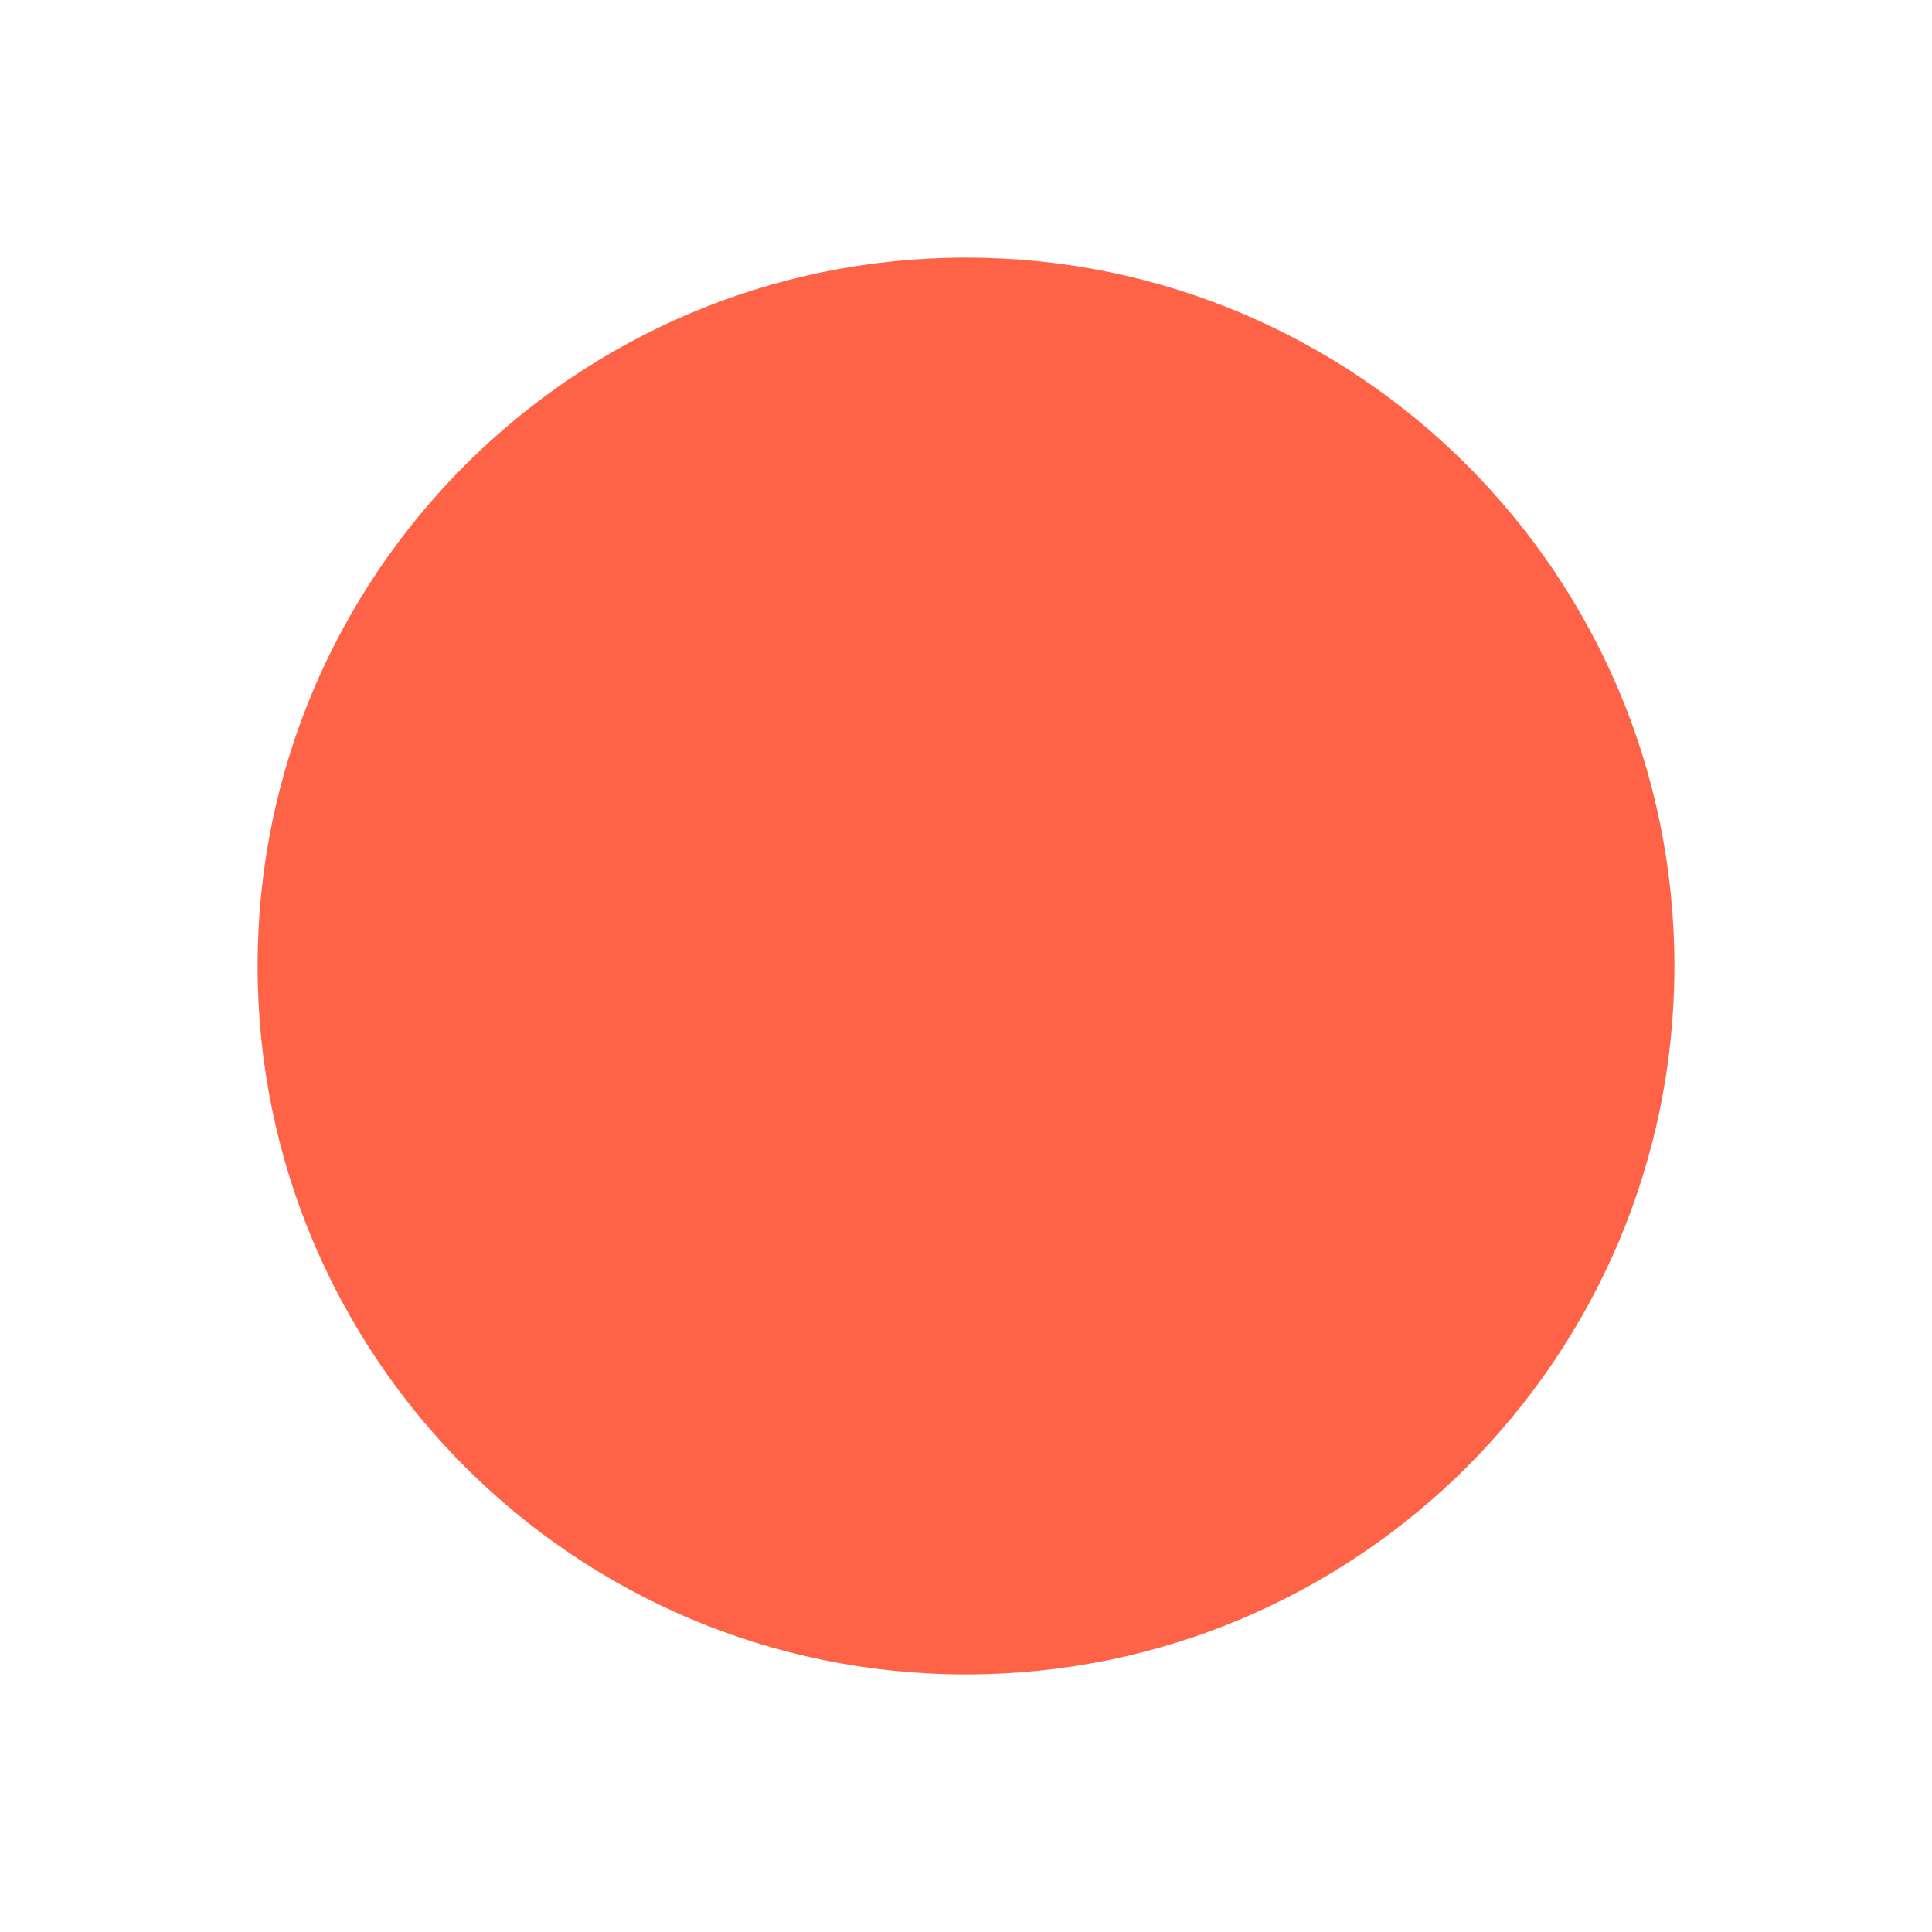
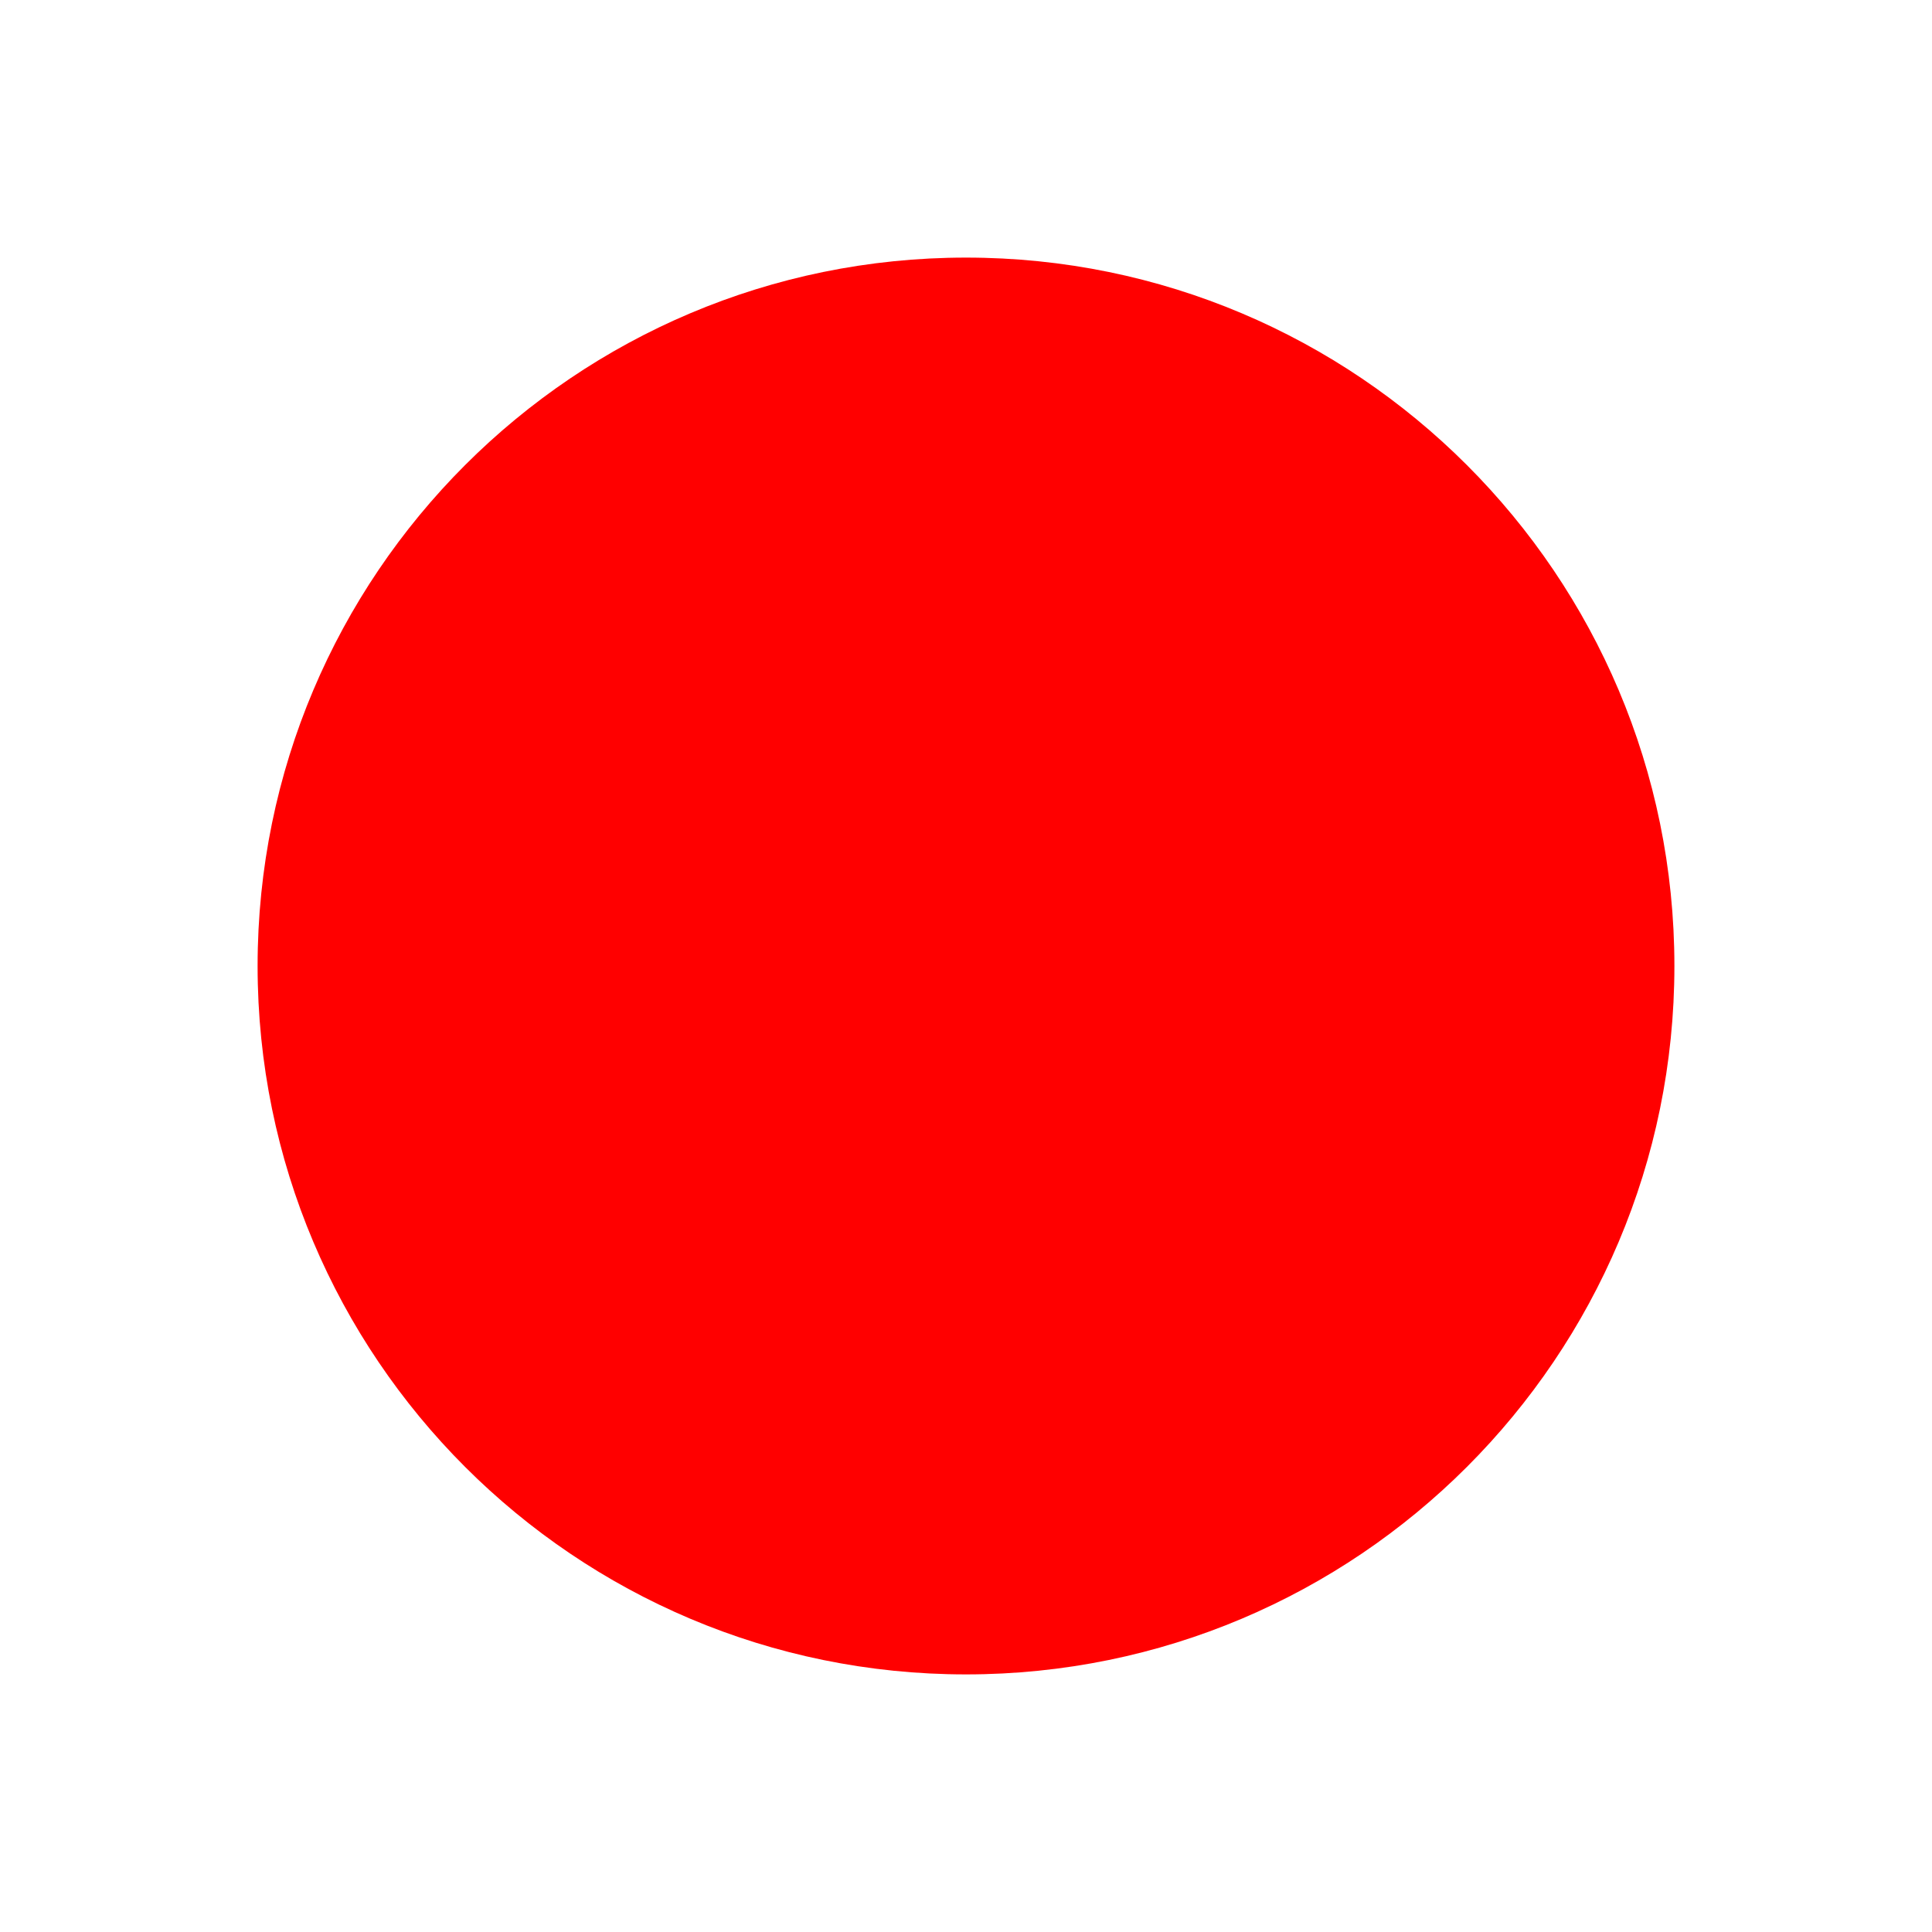
<svg xmlns="http://www.w3.org/2000/svg" width="30px" height="30px" viewBox="0 0 30 30" version="1.1">
  <g id="Red" stroke="none" stroke-width="1" fill="none" fill-rule="evenodd">
-     <circle id="Oval" fill="#FF6347" cx="15" cy="15" r="11" />
+     <circle id="Oval" fill="#FF0000" cx="15" cy="15" r="11" />
  </g>
</svg>
